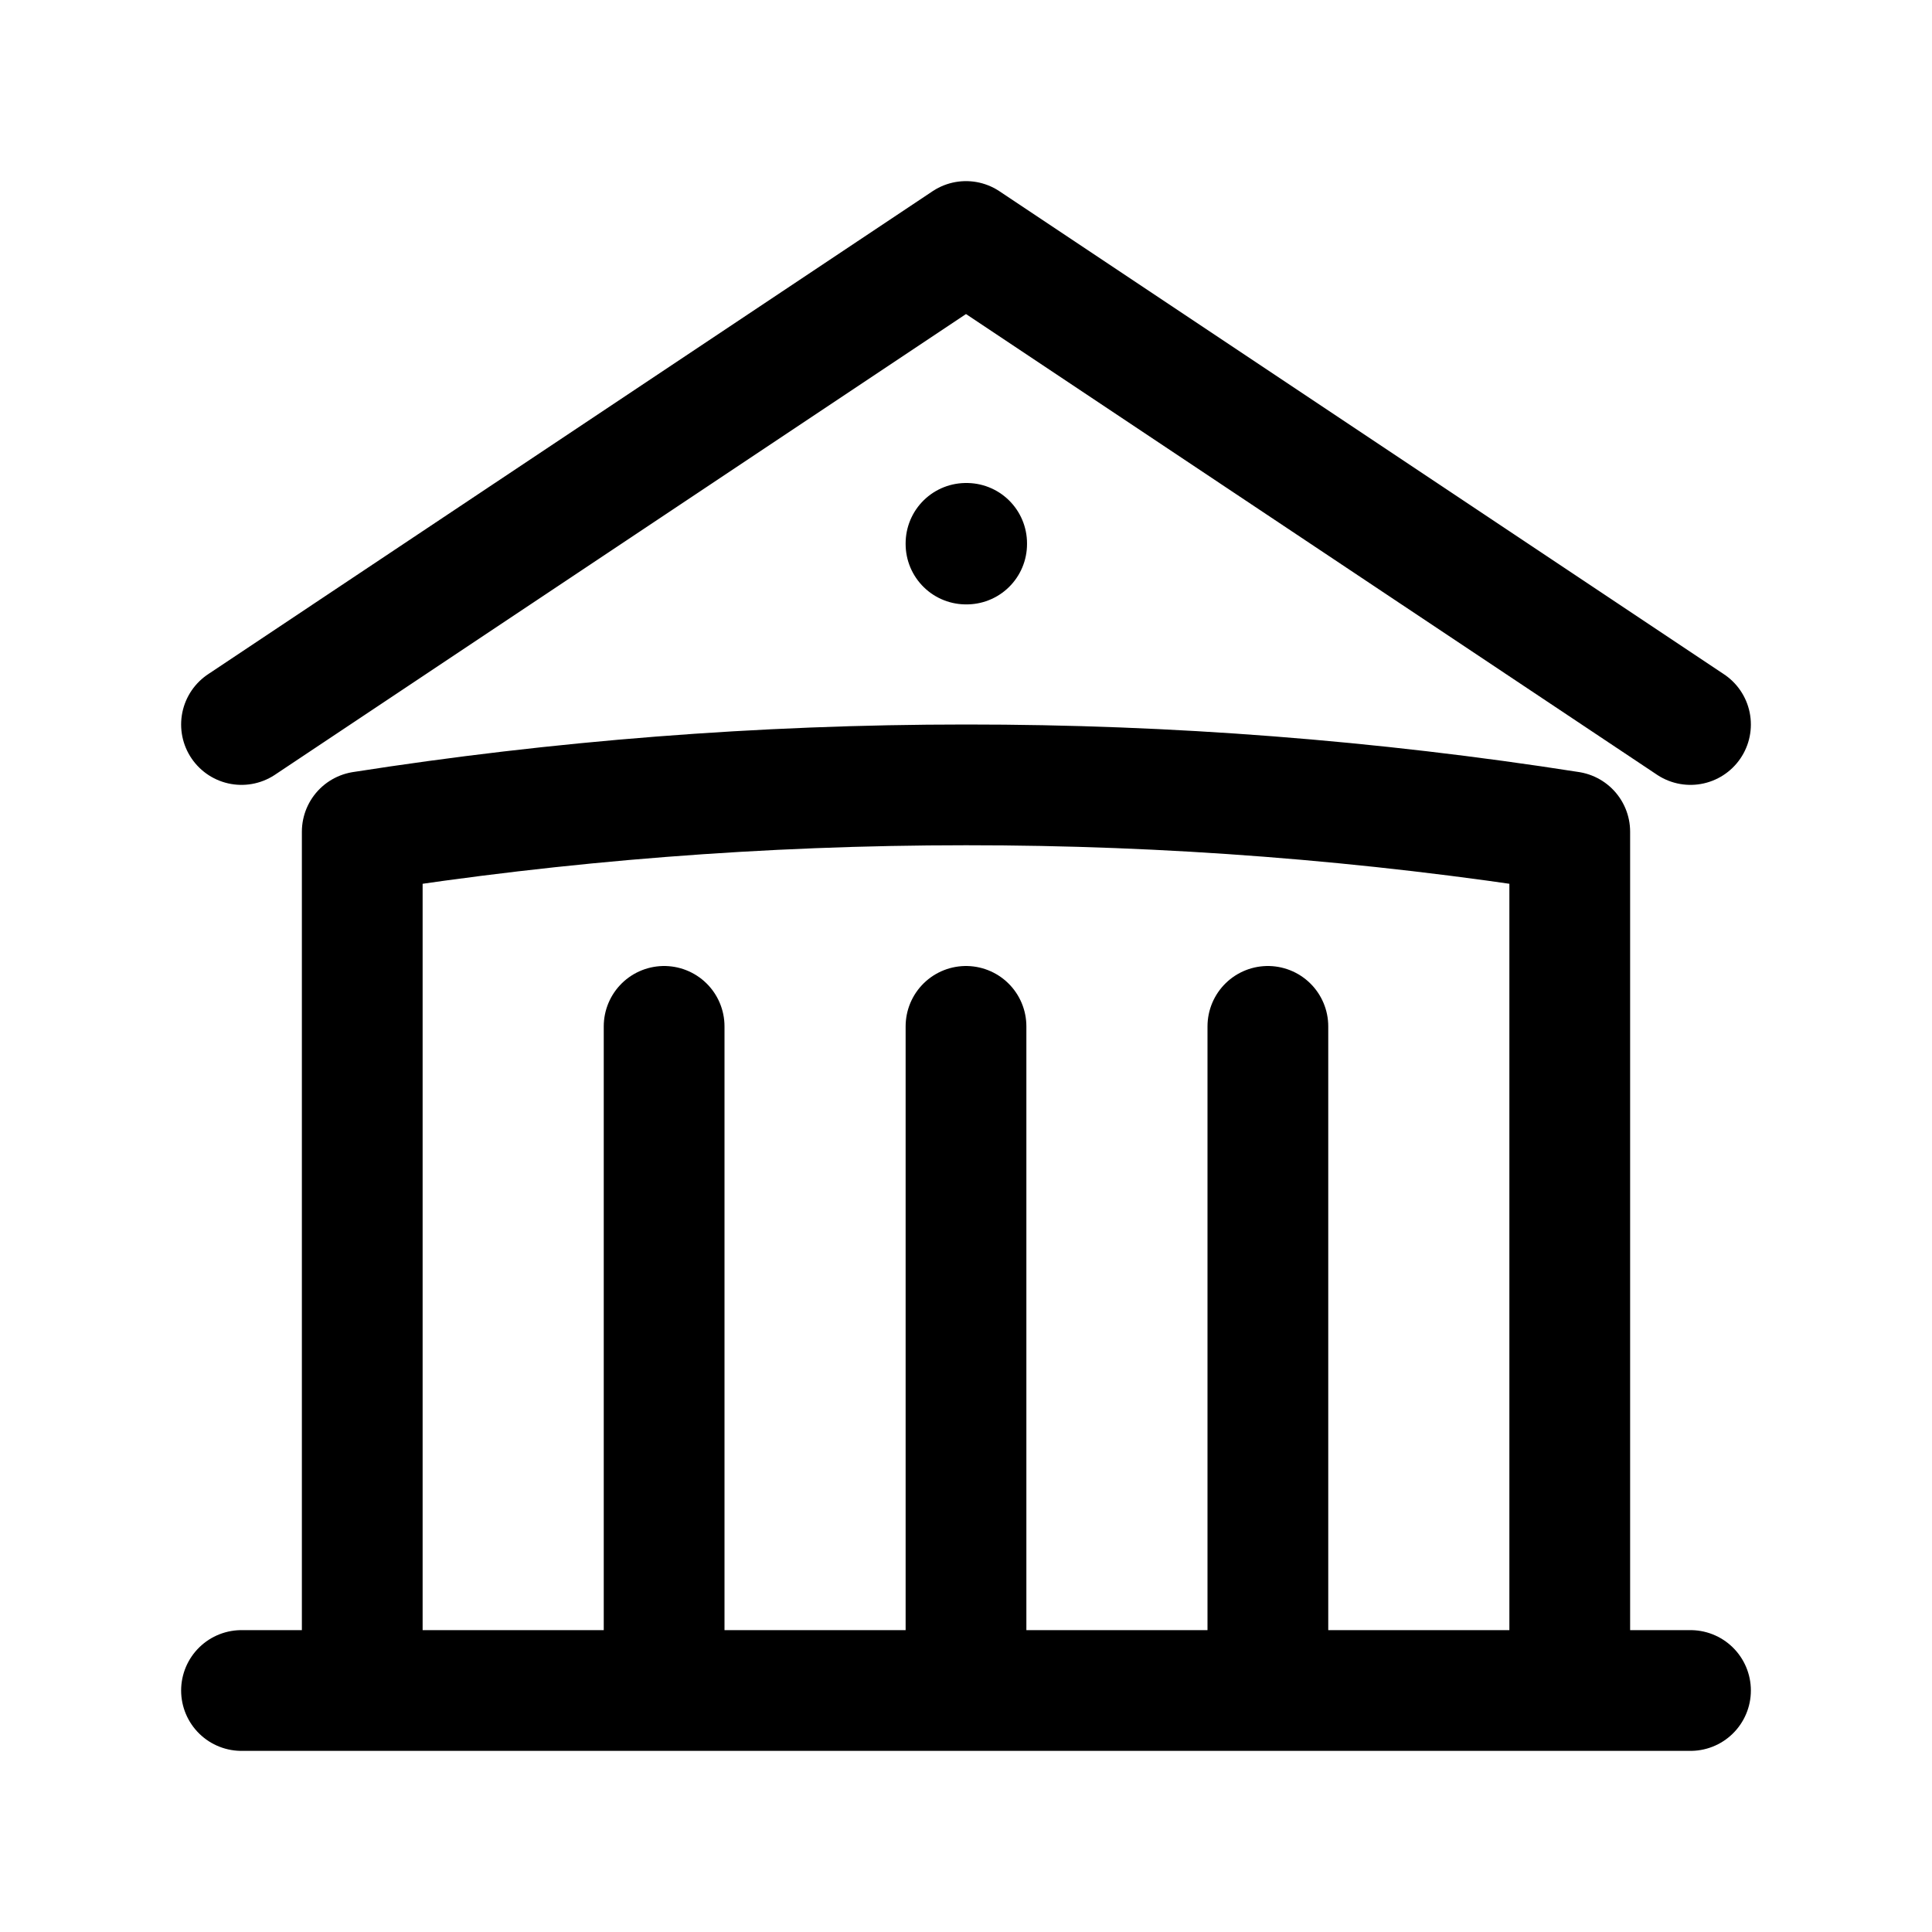
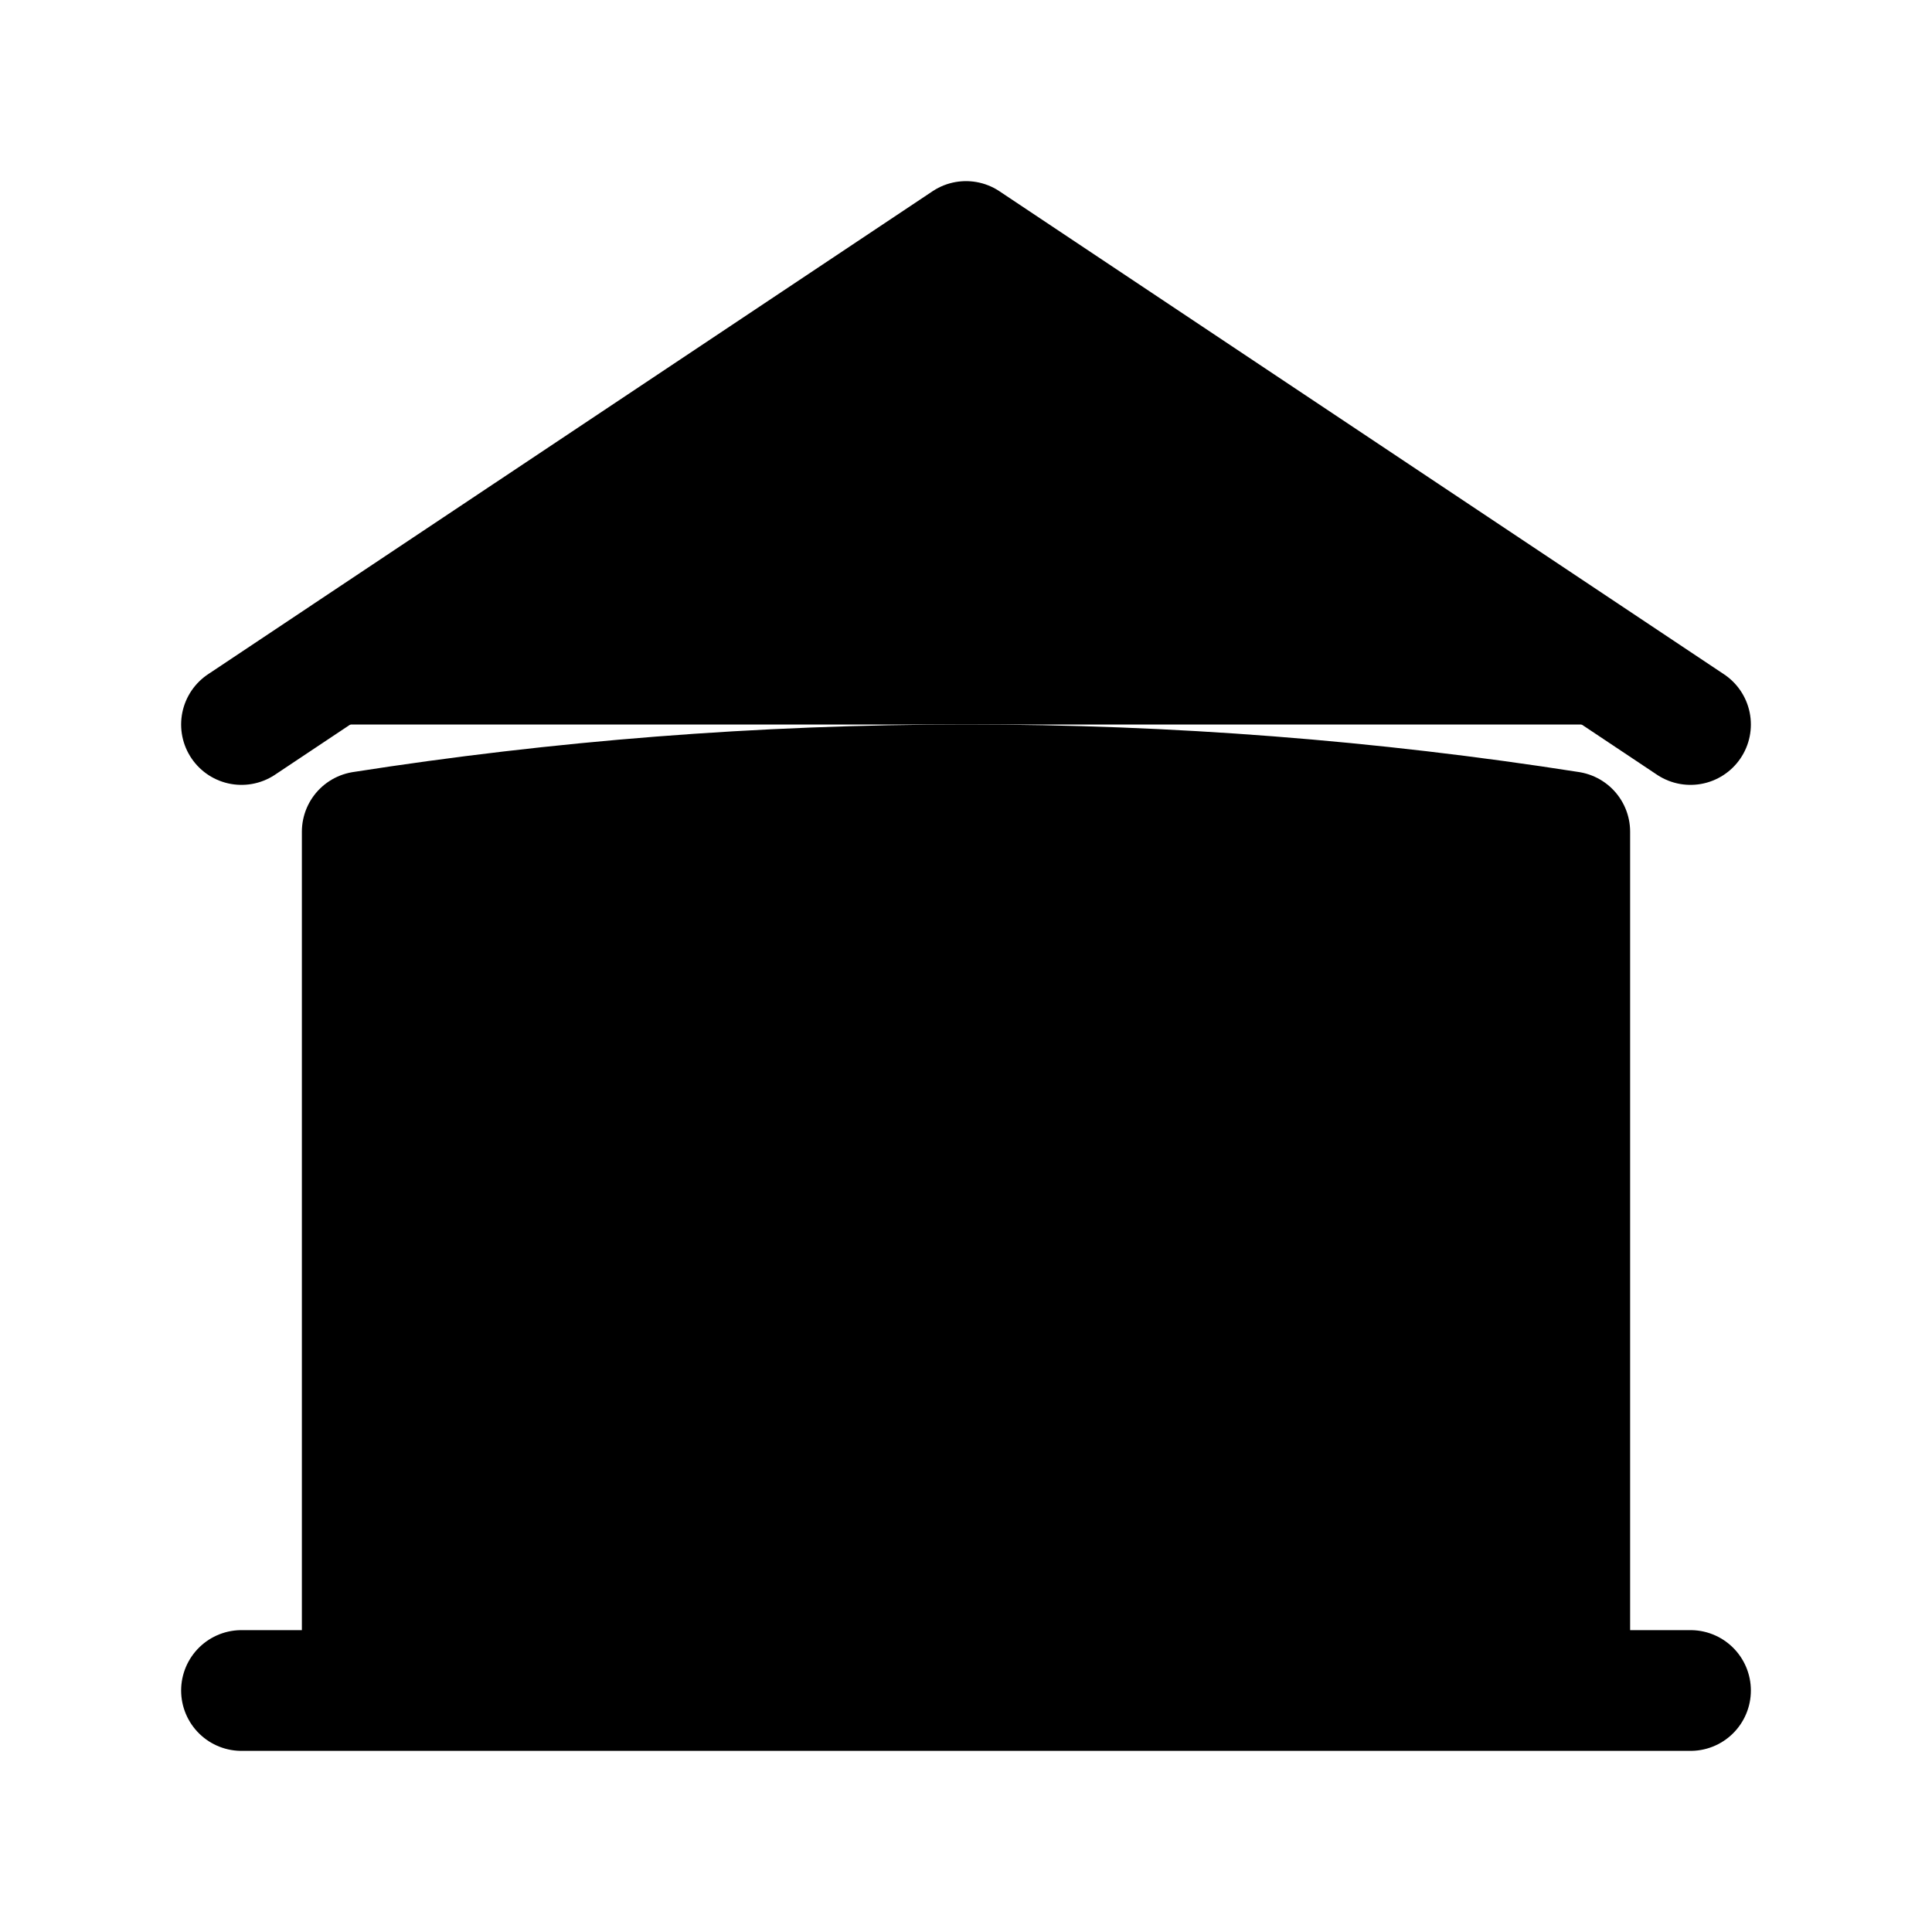
- <svg xmlns="http://www.w3.org/2000/svg" fill="none" viewBox="0 0 24 24" stroke-width="1.5" stroke="currentColor" class="w-6 h-6">
+ <svg xmlns="http://www.w3.org/2000/svg" fill="solid" viewBox="0 0 24 24" stroke-width="1.5" stroke="currentColor" class="w-6 h-6">
  <path stroke-linecap="round" stroke-linejoin="round" d="M12 21v-8.25M15.75 21v-8.25M8.25 21v-8.25M3 9l9-6 9 6m-1.5 12V10.332A48.36 48.36 0 0012 9.75c-2.551 0-5.056.2-7.5.582V21M3 21h18M12 6.75h.008v.008H12V6.75z" />
</svg>
